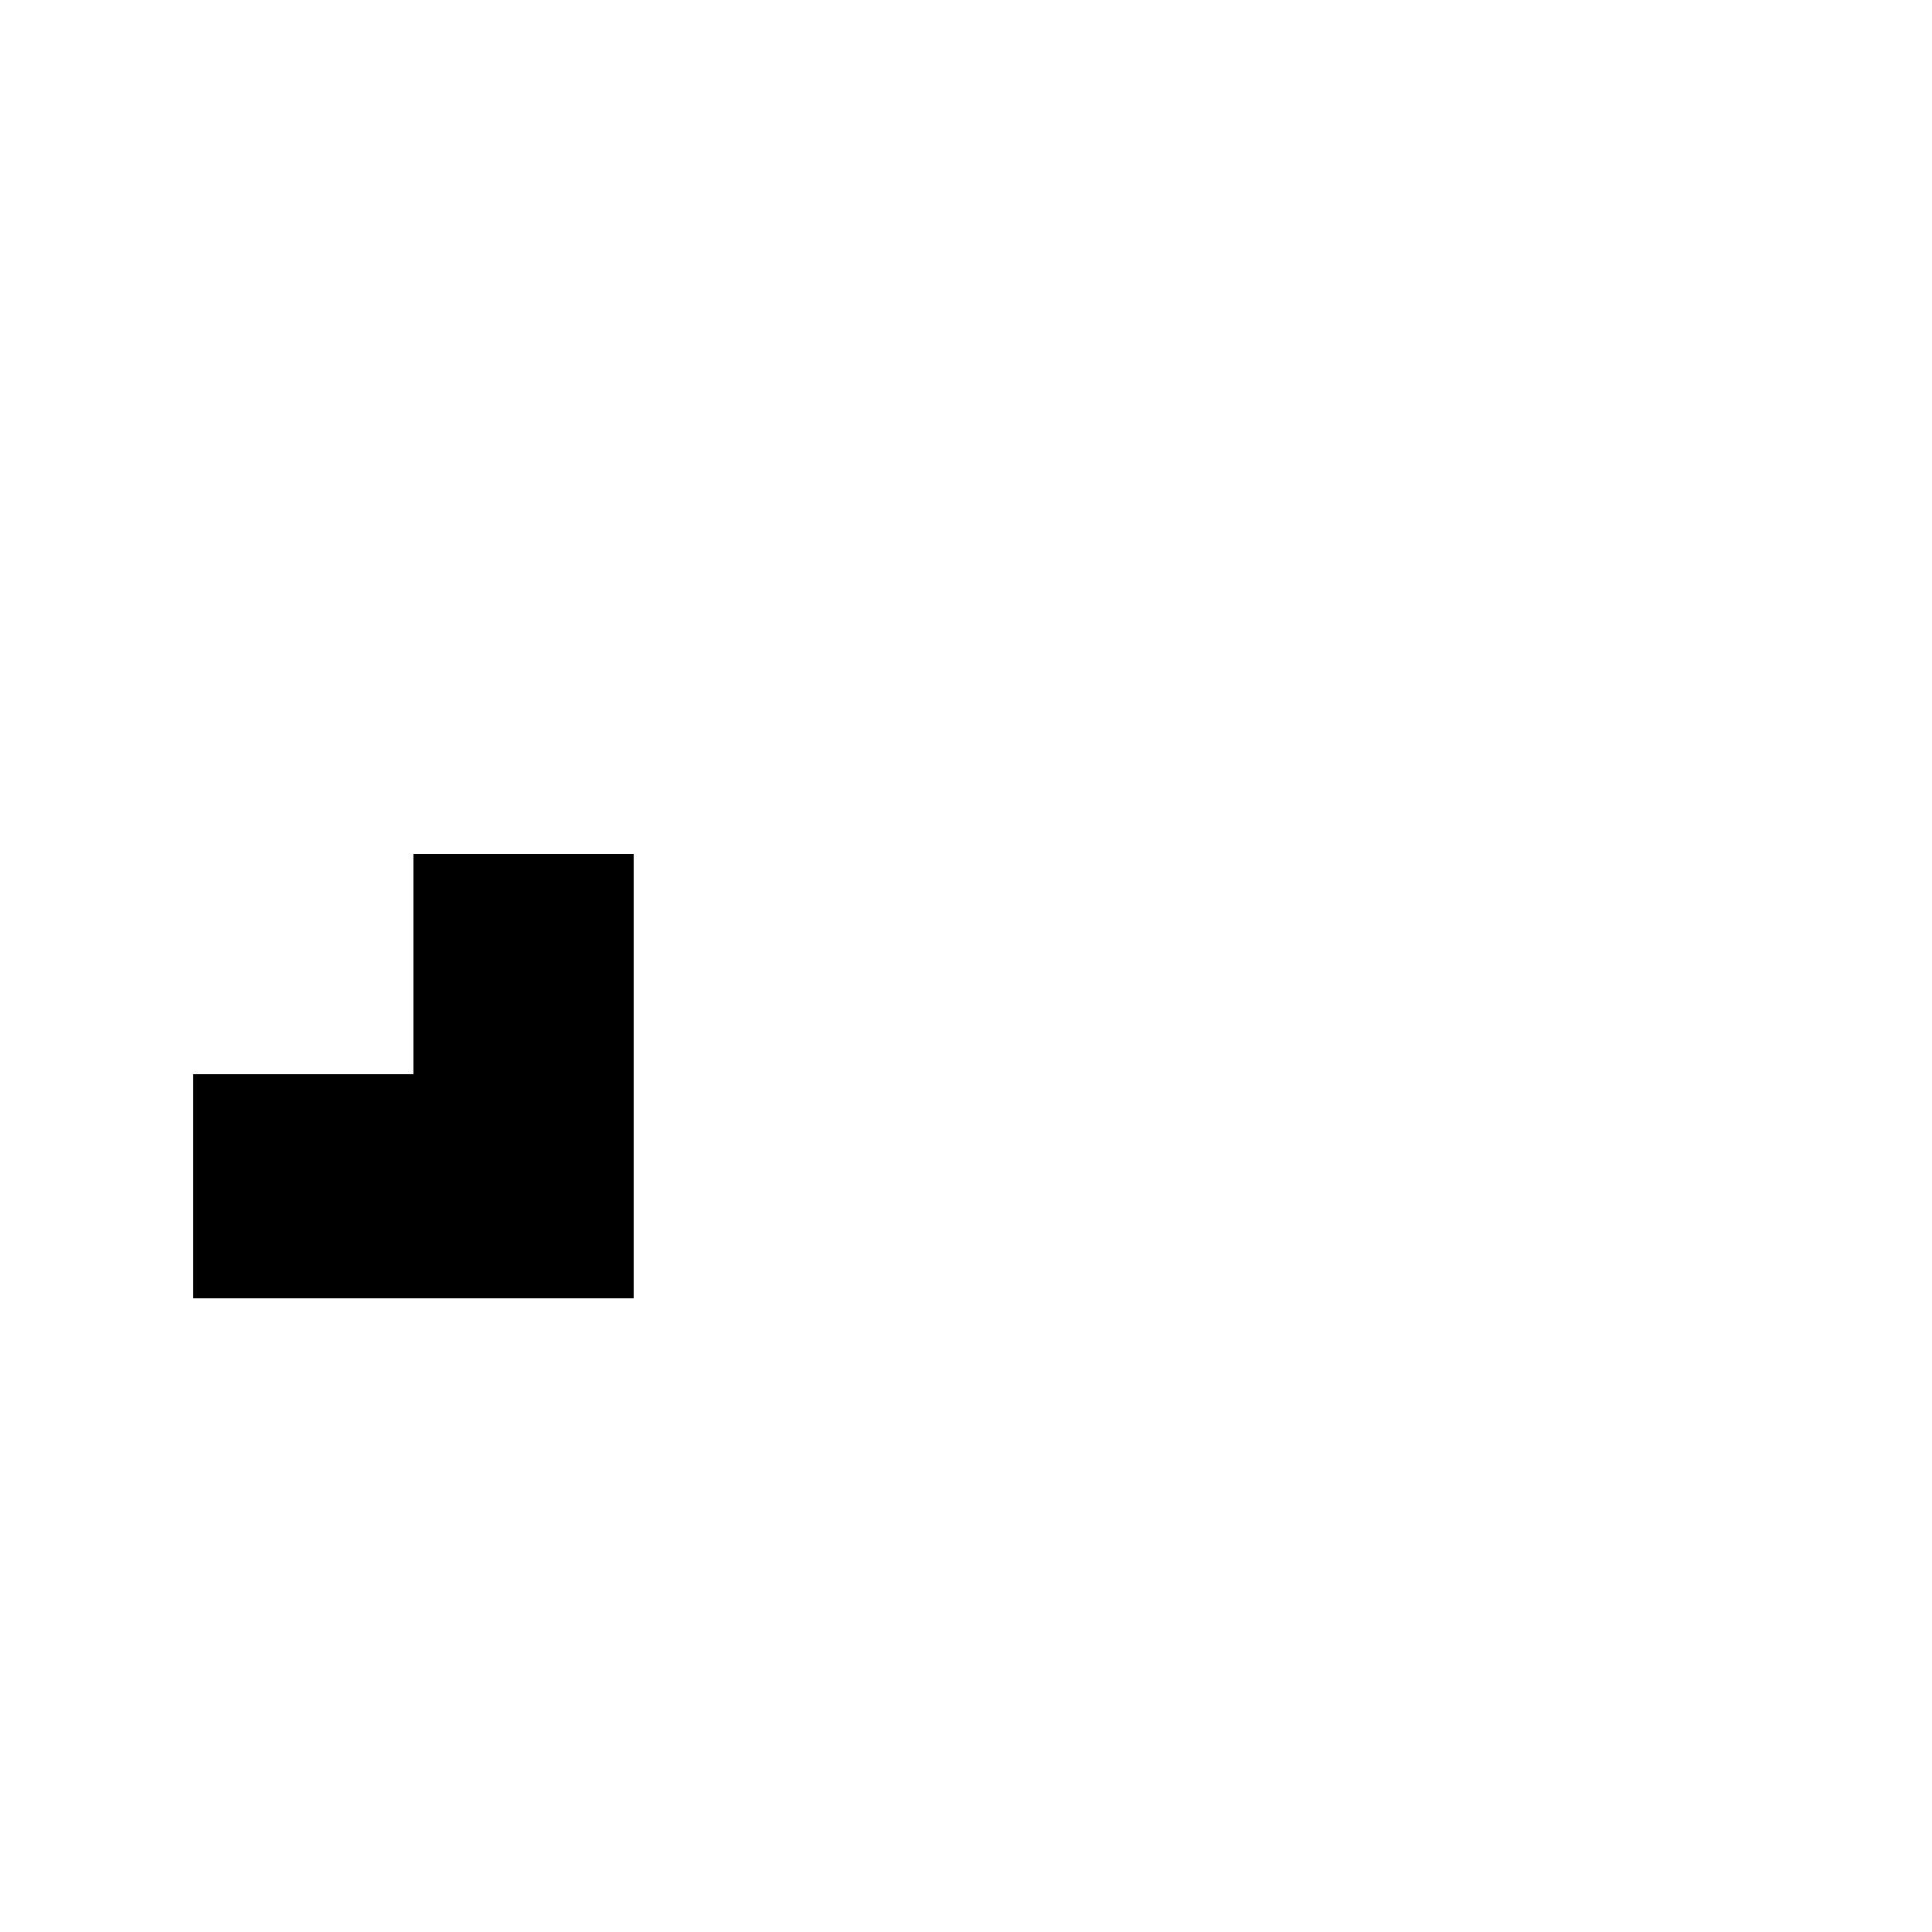
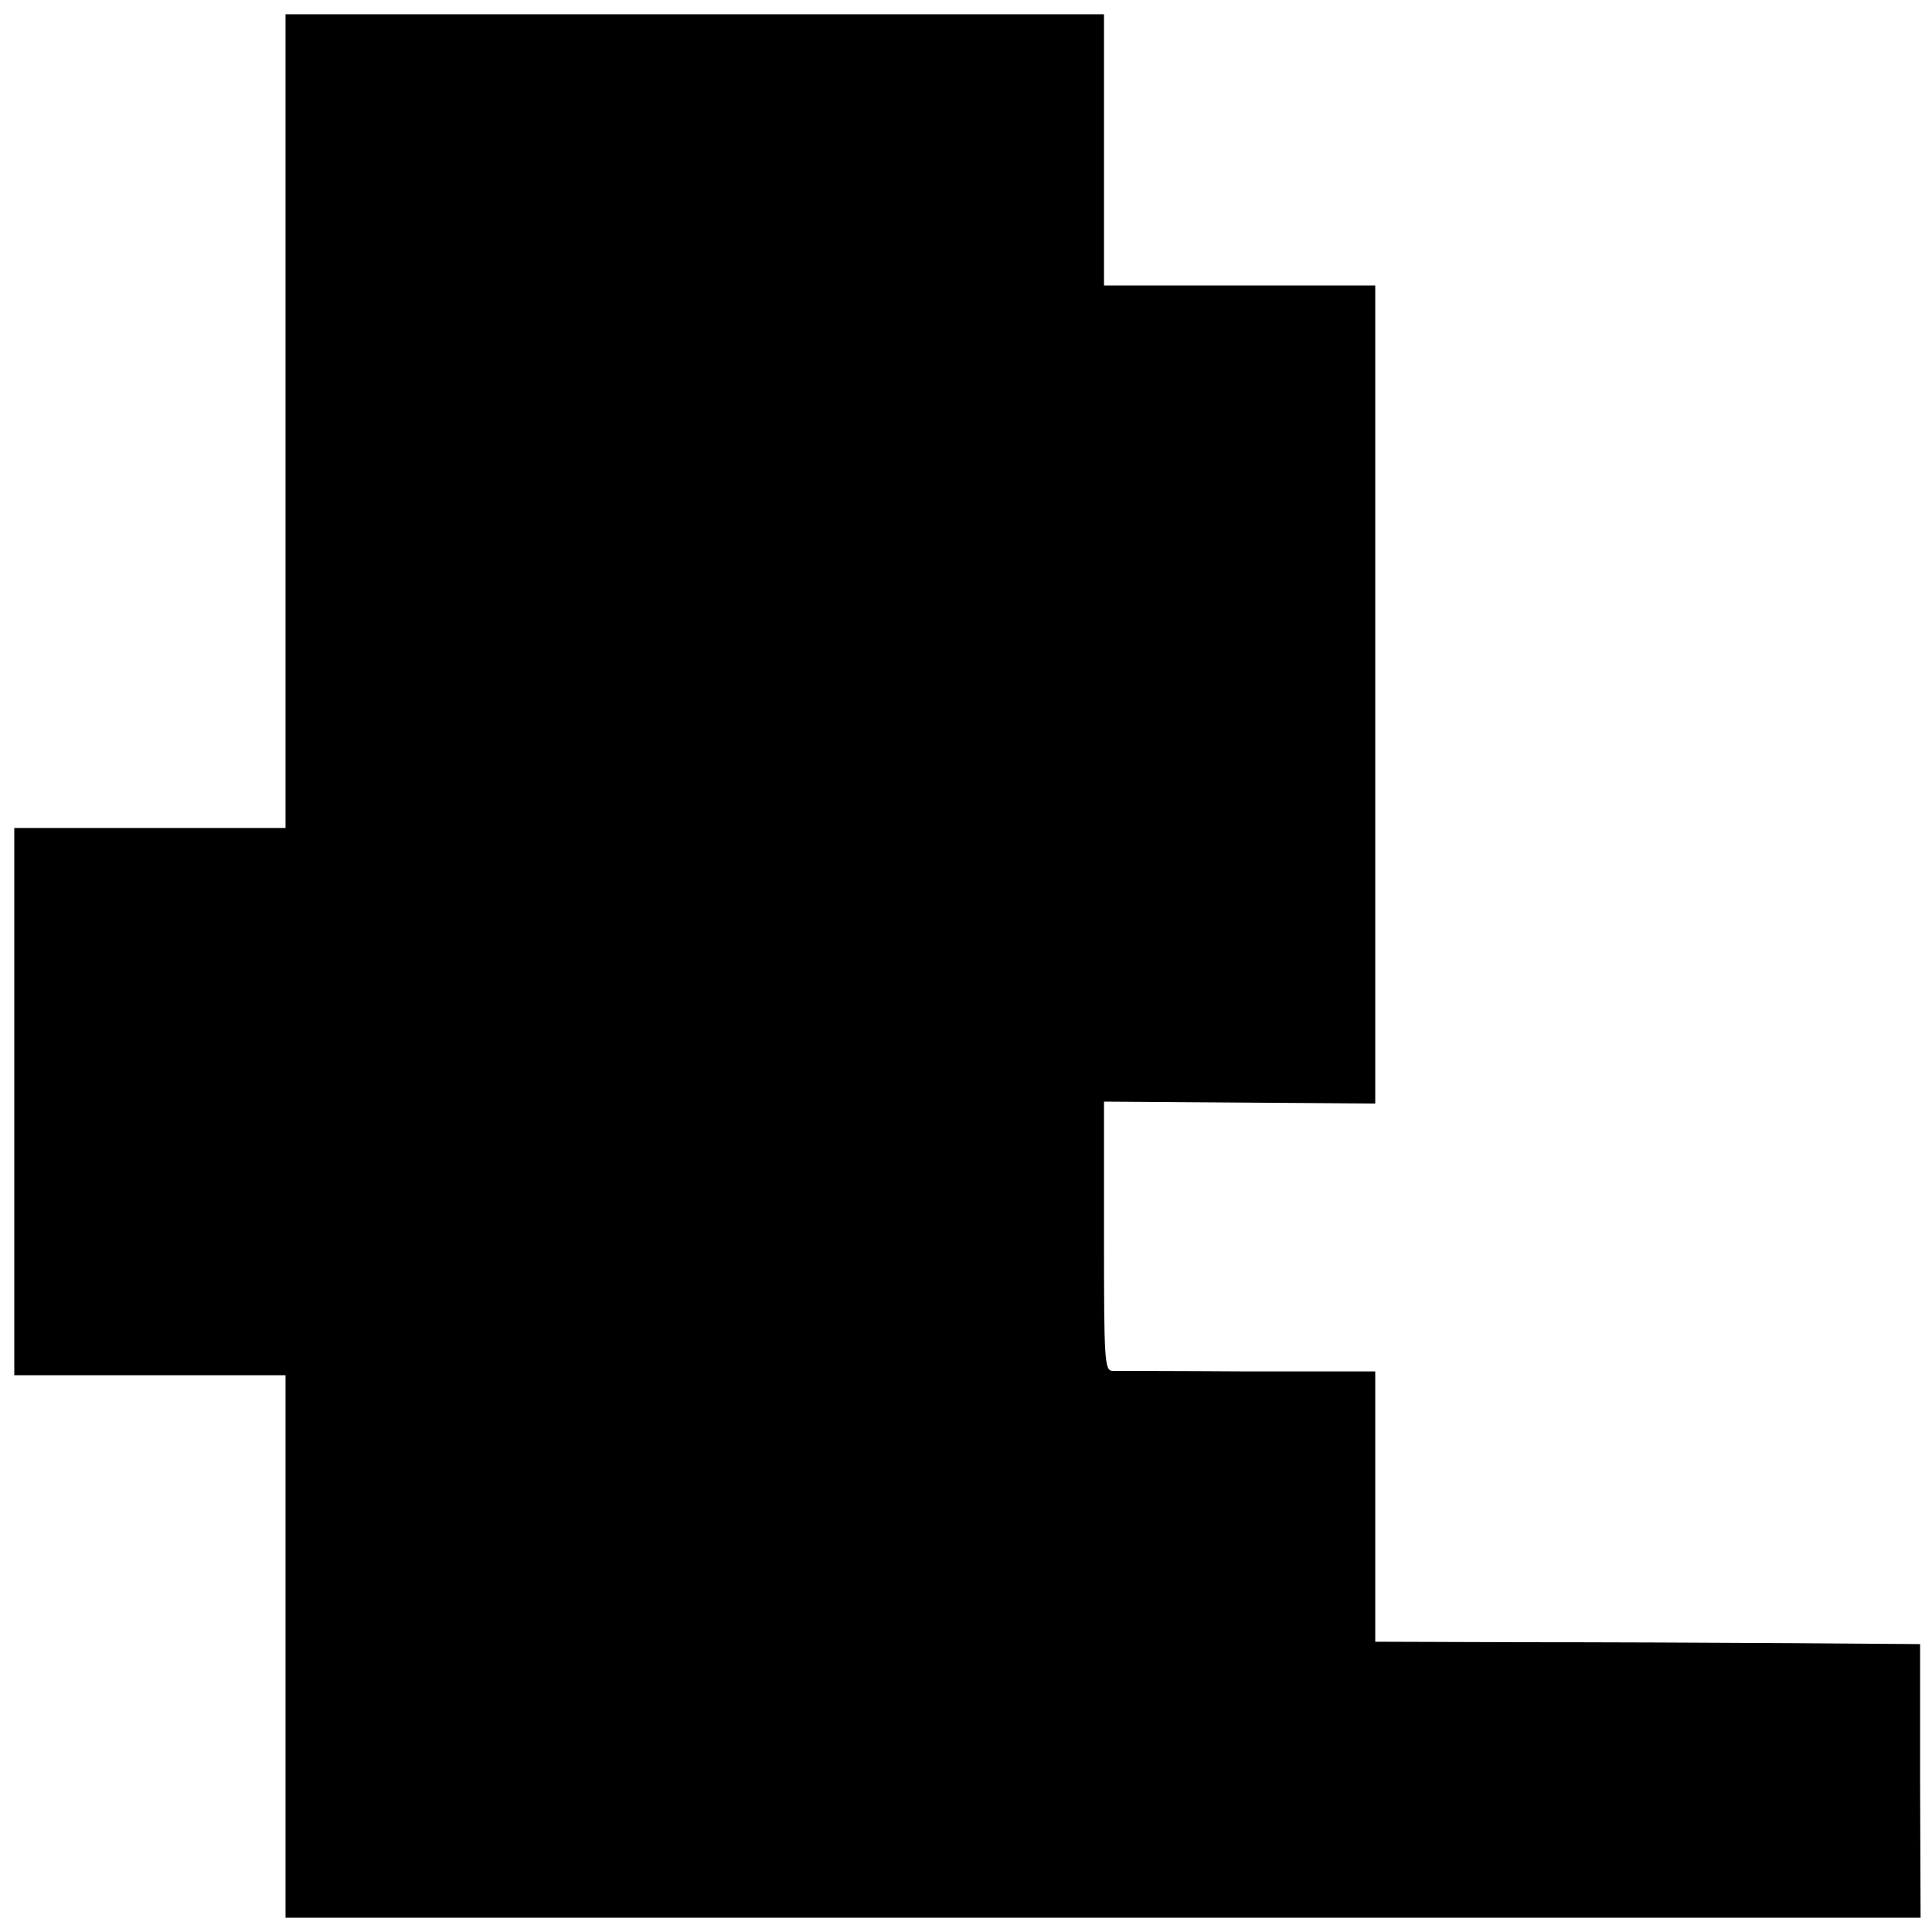
- <svg xmlns="http://www.w3.org/2000/svg" version="1.0" width="500pt" height="500pt" viewBox="0 0 500 500" preserveAspectRatio="xMidYMid meet">
-   <g transform="translate(0,500) scale(0.1,-0.1)" fill="#000000" stroke="none">
-     <path d="M1070 2505 l0 -285 -285 0 -285 0 0 -290 0 -290 570 0 570 0 0 575 0 575 -285 0 -285 0 0 -285z" />
+ <svg xmlns="http://www.w3.org/2000/svg" version="1.0" width="406pt" height="406pt" viewBox="0 0 406 406" preserveAspectRatio="xMidYMid meet">
+   <g transform="translate(0,406) scale(0.1,-0.1)" fill="#000000" stroke="none">
+     <path d="M600 3175 l0 -855 -285 0 -285 0 0 -575 0 -575 285 0 285 0 0 -570 0 -570 1718 0 1718 0 -1 288 0 287 -270 2 c-148 1 -406 2 -572 2 l-303 1 0 284 0 284 -267 0 c-148 1 -276 1 -285 1 -17 1 -18 21 -18 284 l0 282 285 -2 285 -2 0 860 0 859 -285 0 -285 0 0 285 0 285 -860 0 -860 0 0 -855z" />
  </g>
</svg>
